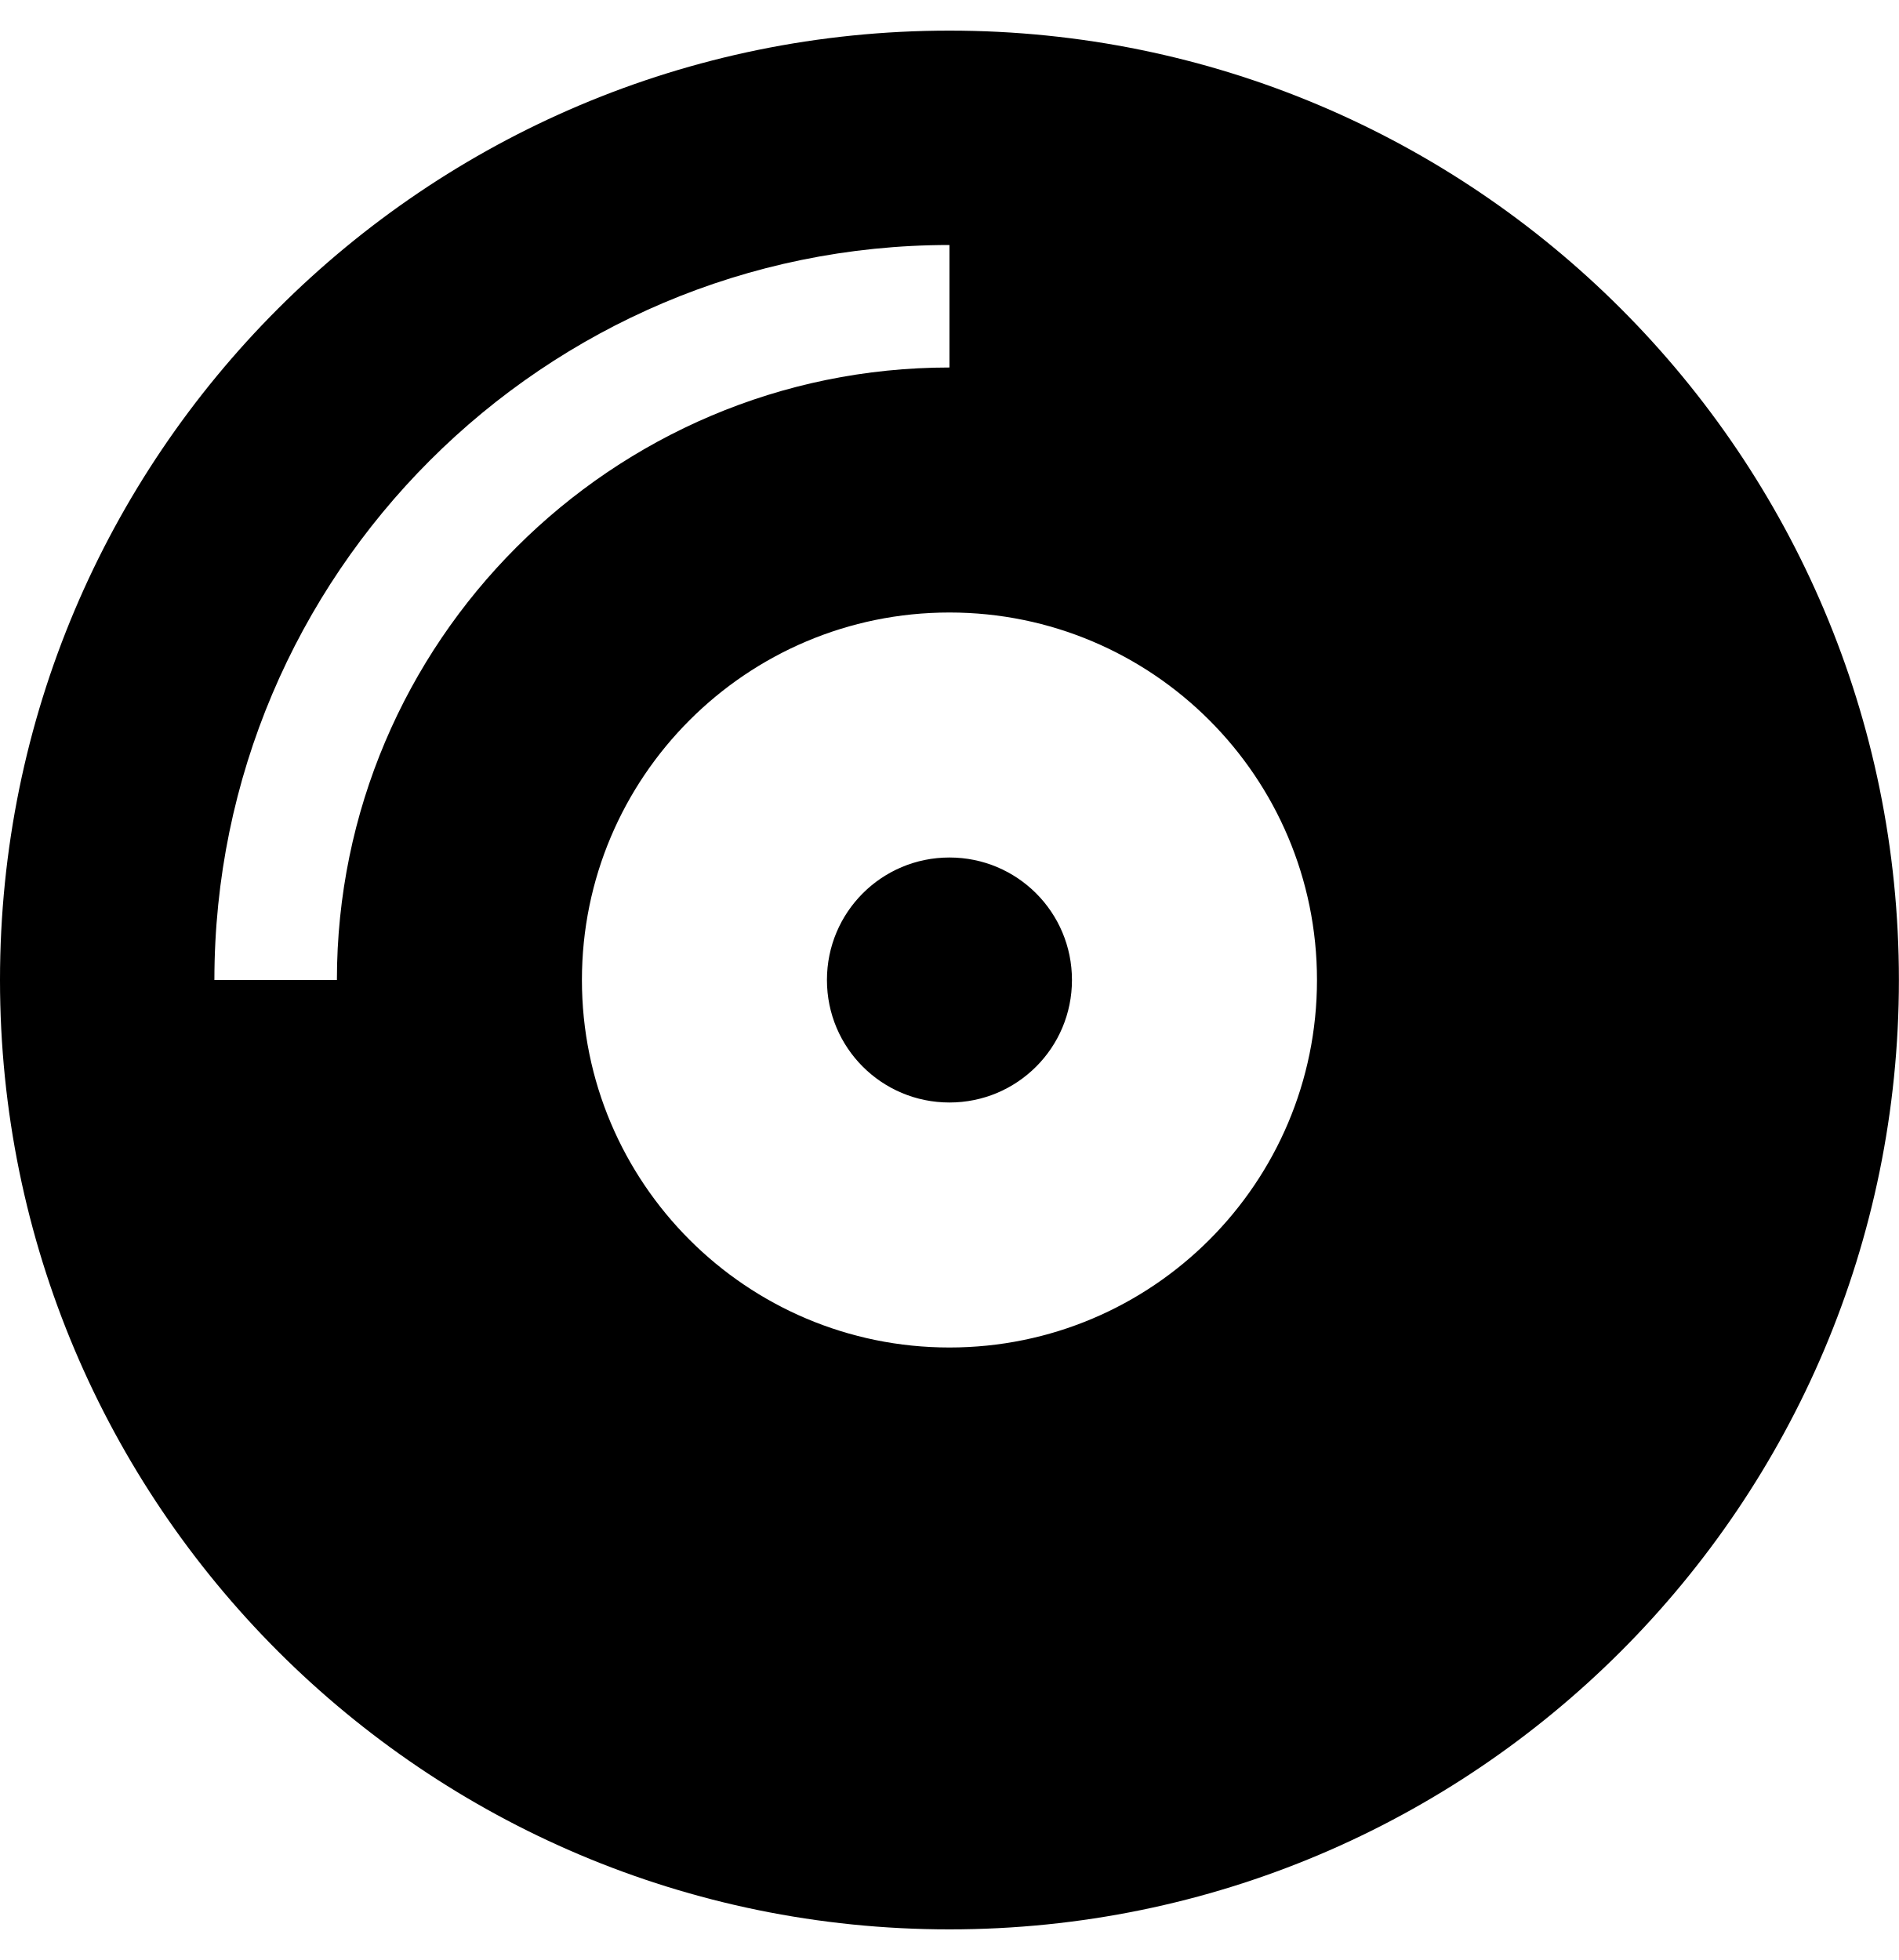
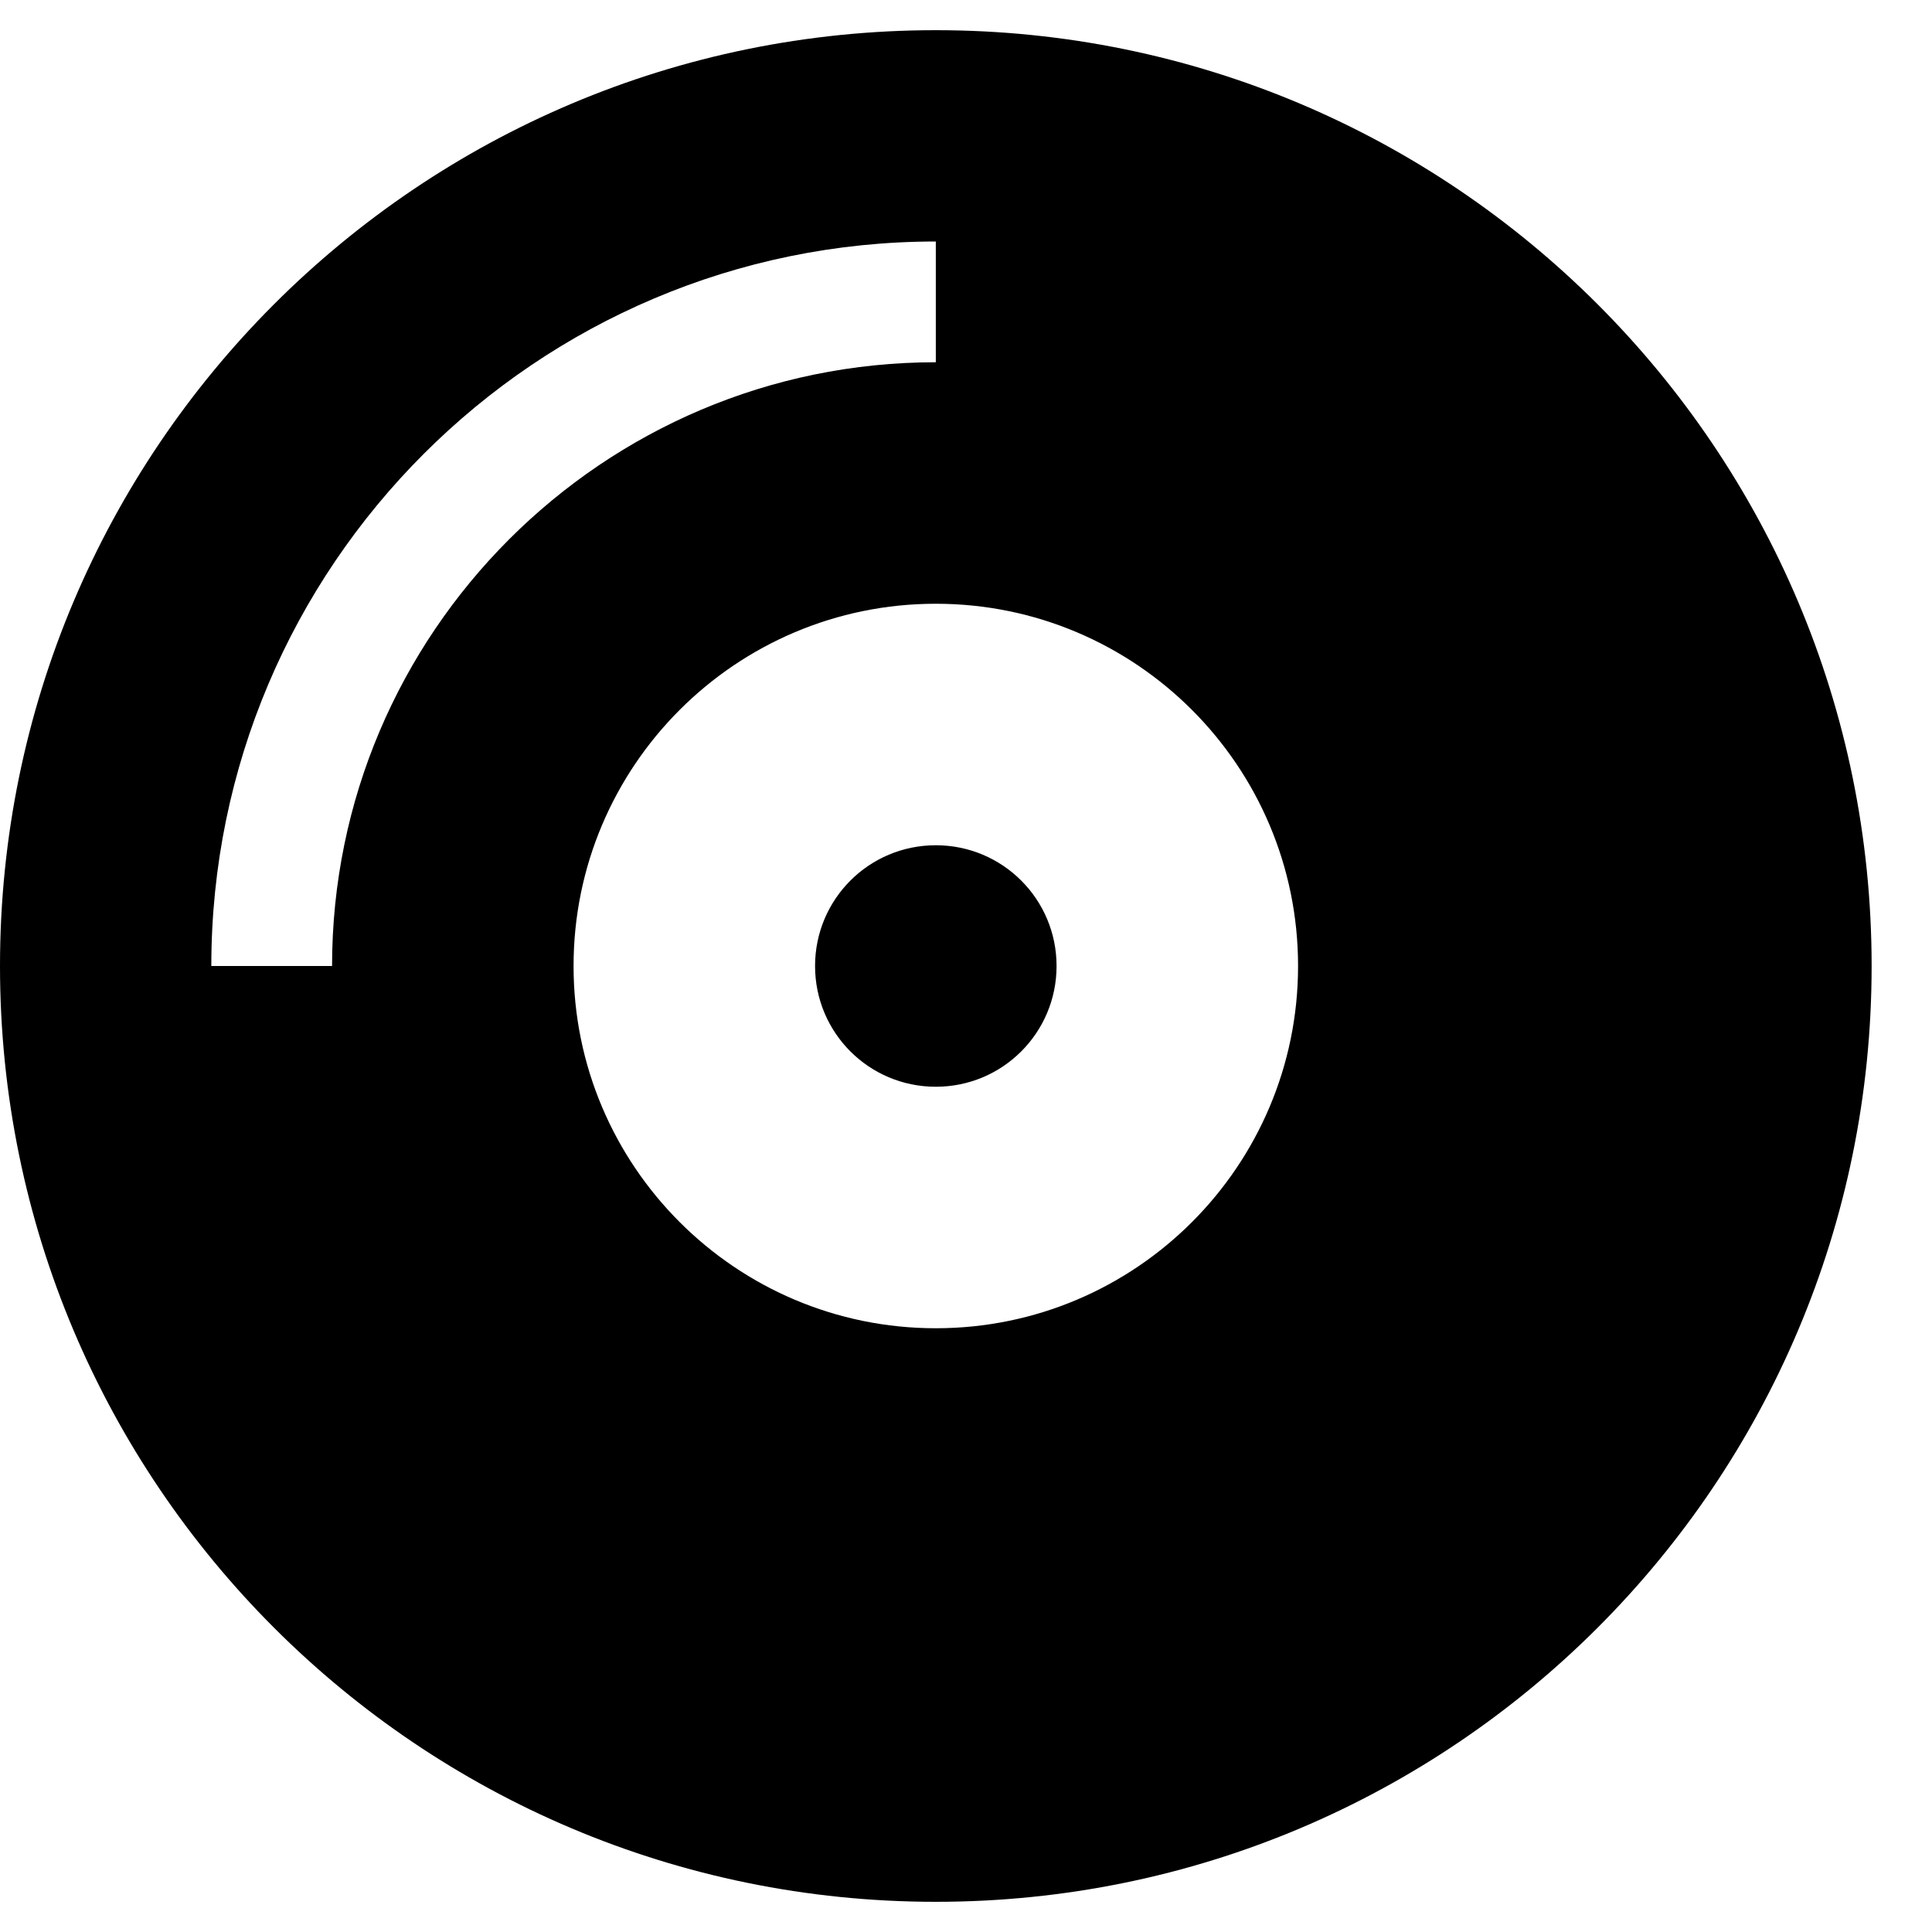
- <svg xmlns="http://www.w3.org/2000/svg" aria-hidden="true" focusable="false" data-prefix="fas" data-icon="compact-disc" class="svg-inline--fa fa-compact-disc fa-w-16" role="img" viewBox="0 0 496 512">
+ <svg xmlns="http://www.w3.org/2000/svg" aria-hidden="true" focusable="false" data-prefix="fas" data-icon="compact-disc" class="svg-inline--fa fa-compact-disc fa-w-16" role="img" viewBox="0 0 512 512">
  <path fill="currentColor" d="M248 8C111 8 0 119 0 256s111 248 248 248 248-111 248-248S385 8 248 8zM88 256H56c0-105.9 86.1-192 192-192v32c-88.2 0-160 71.8-160 160zm160 96c-53 0-96-43-96-96s43-96 96-96 96 43 96 96-43 96-96 96zm0-128c-17.7 0-32 14.3-32 32s14.3 32 32 32 32-14.3 32-32-14.3-32-32-32z" />
</svg>
